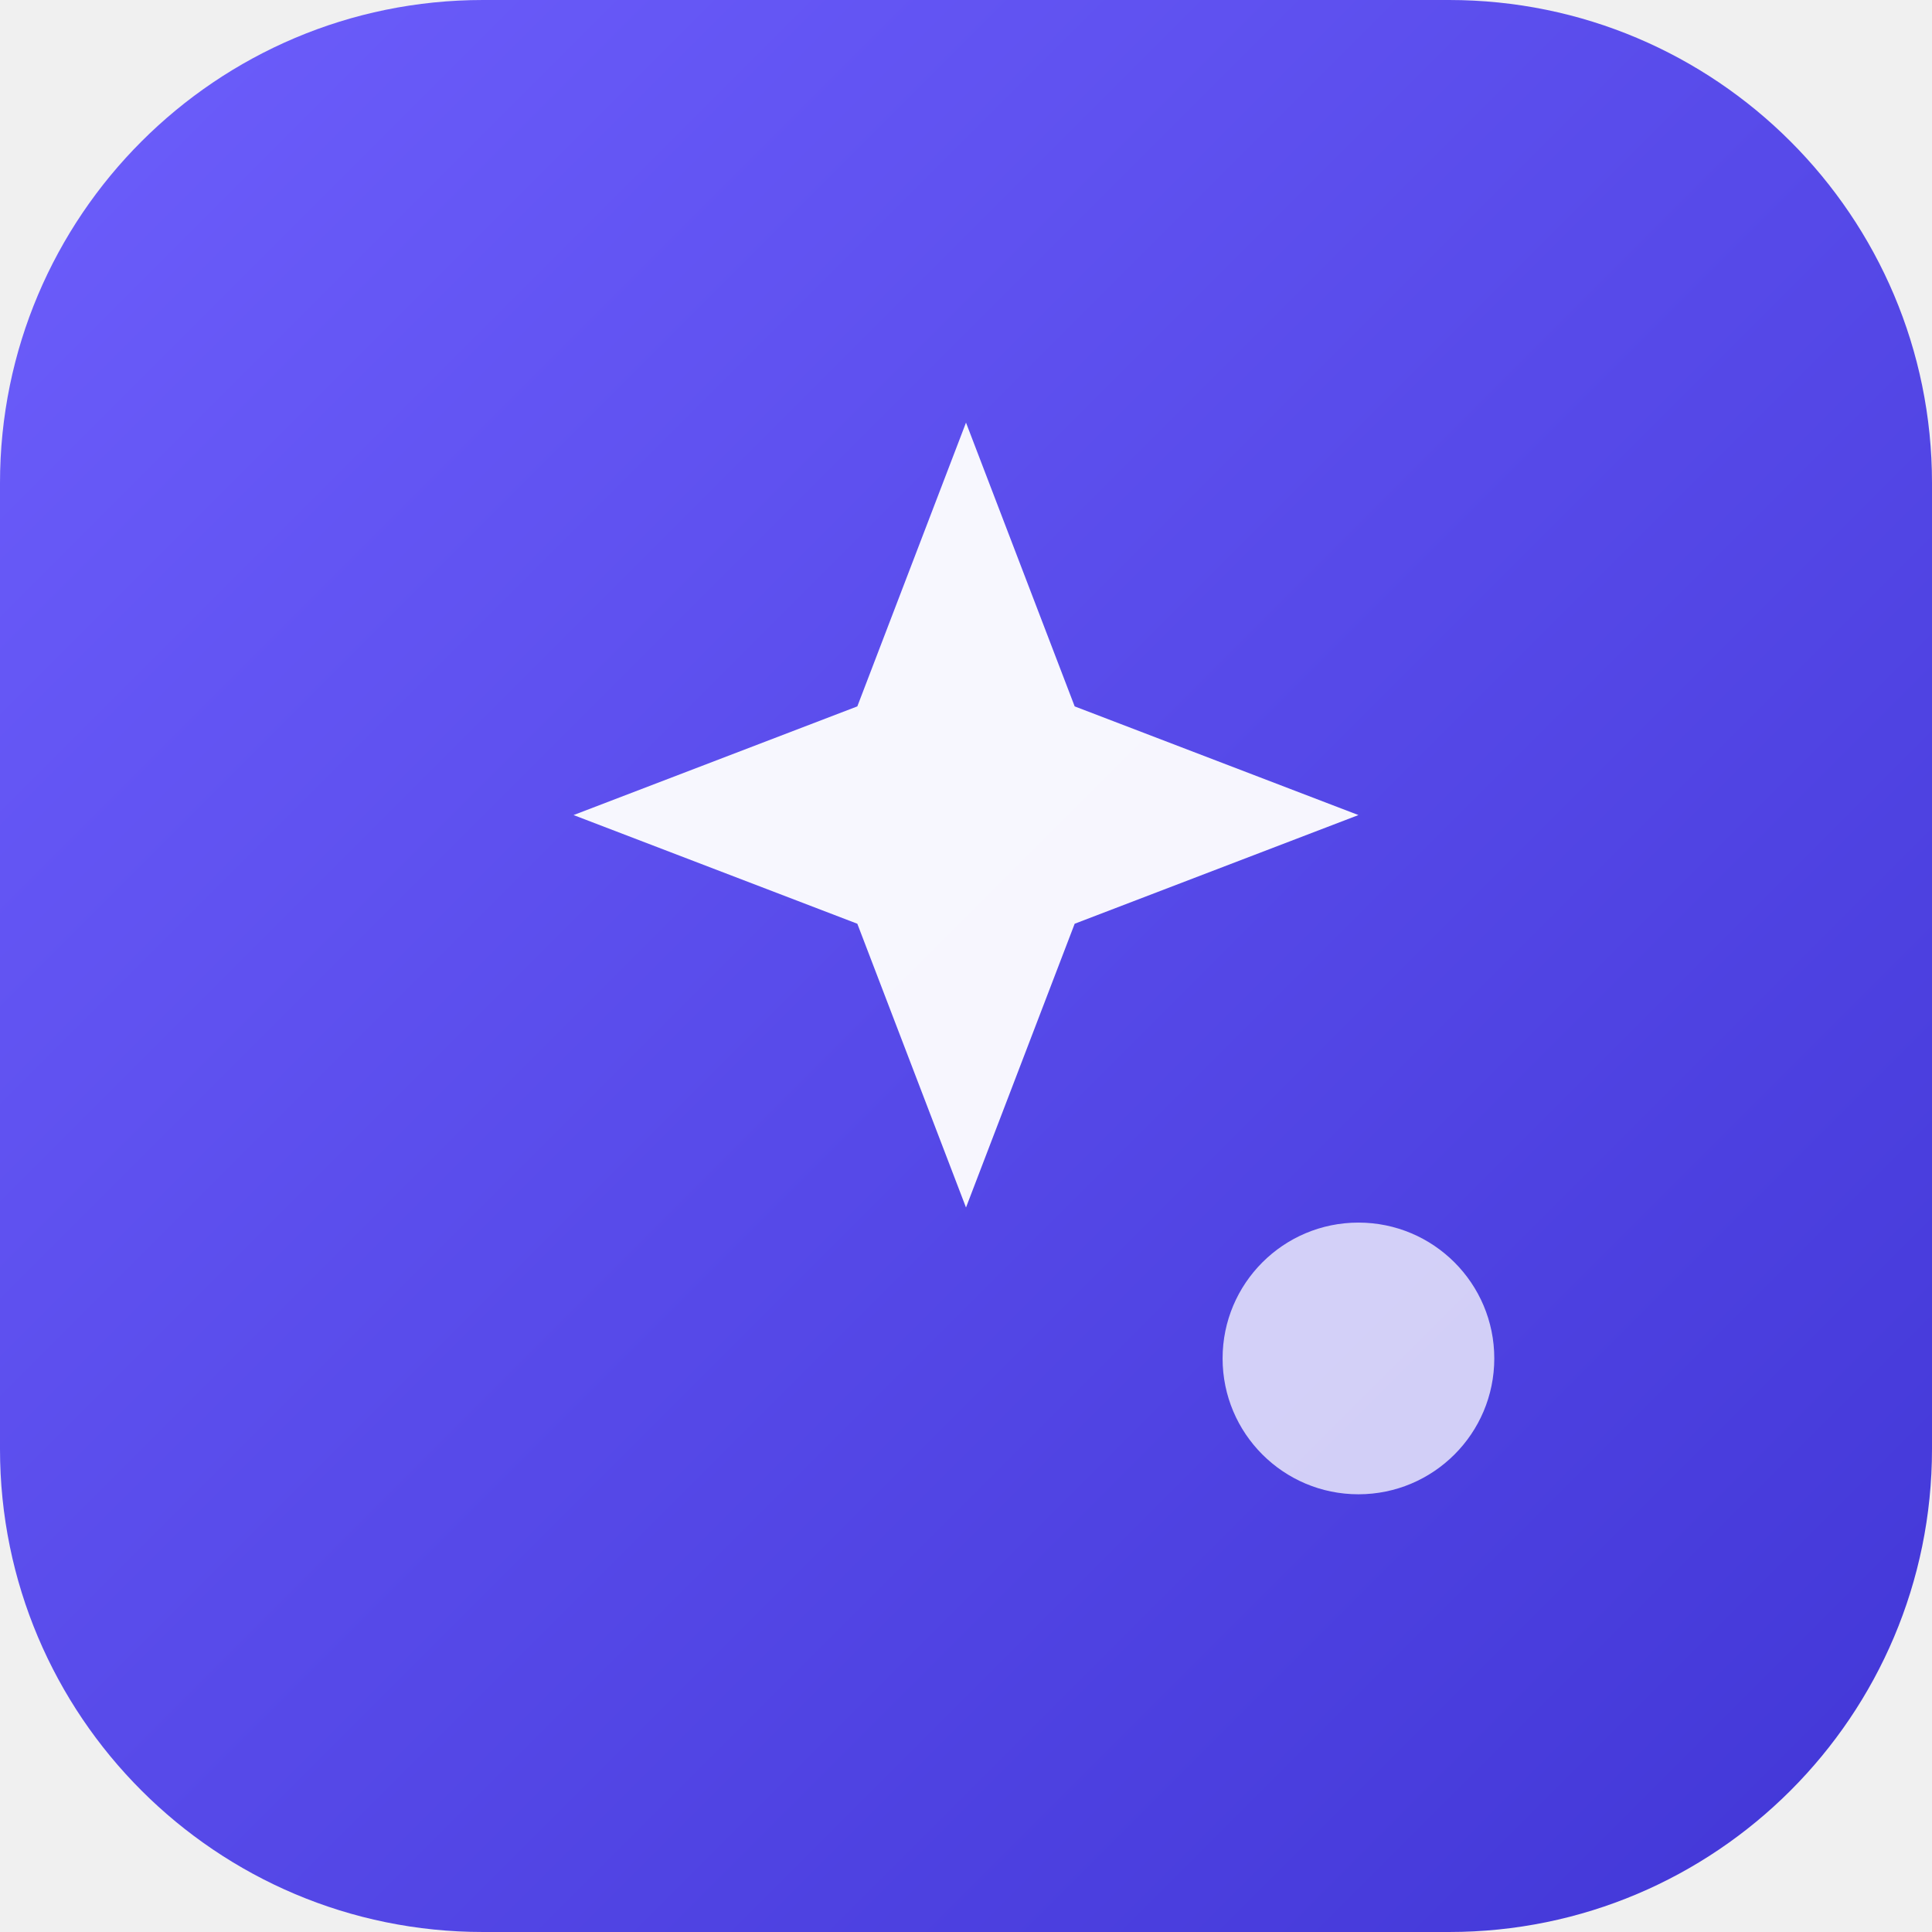
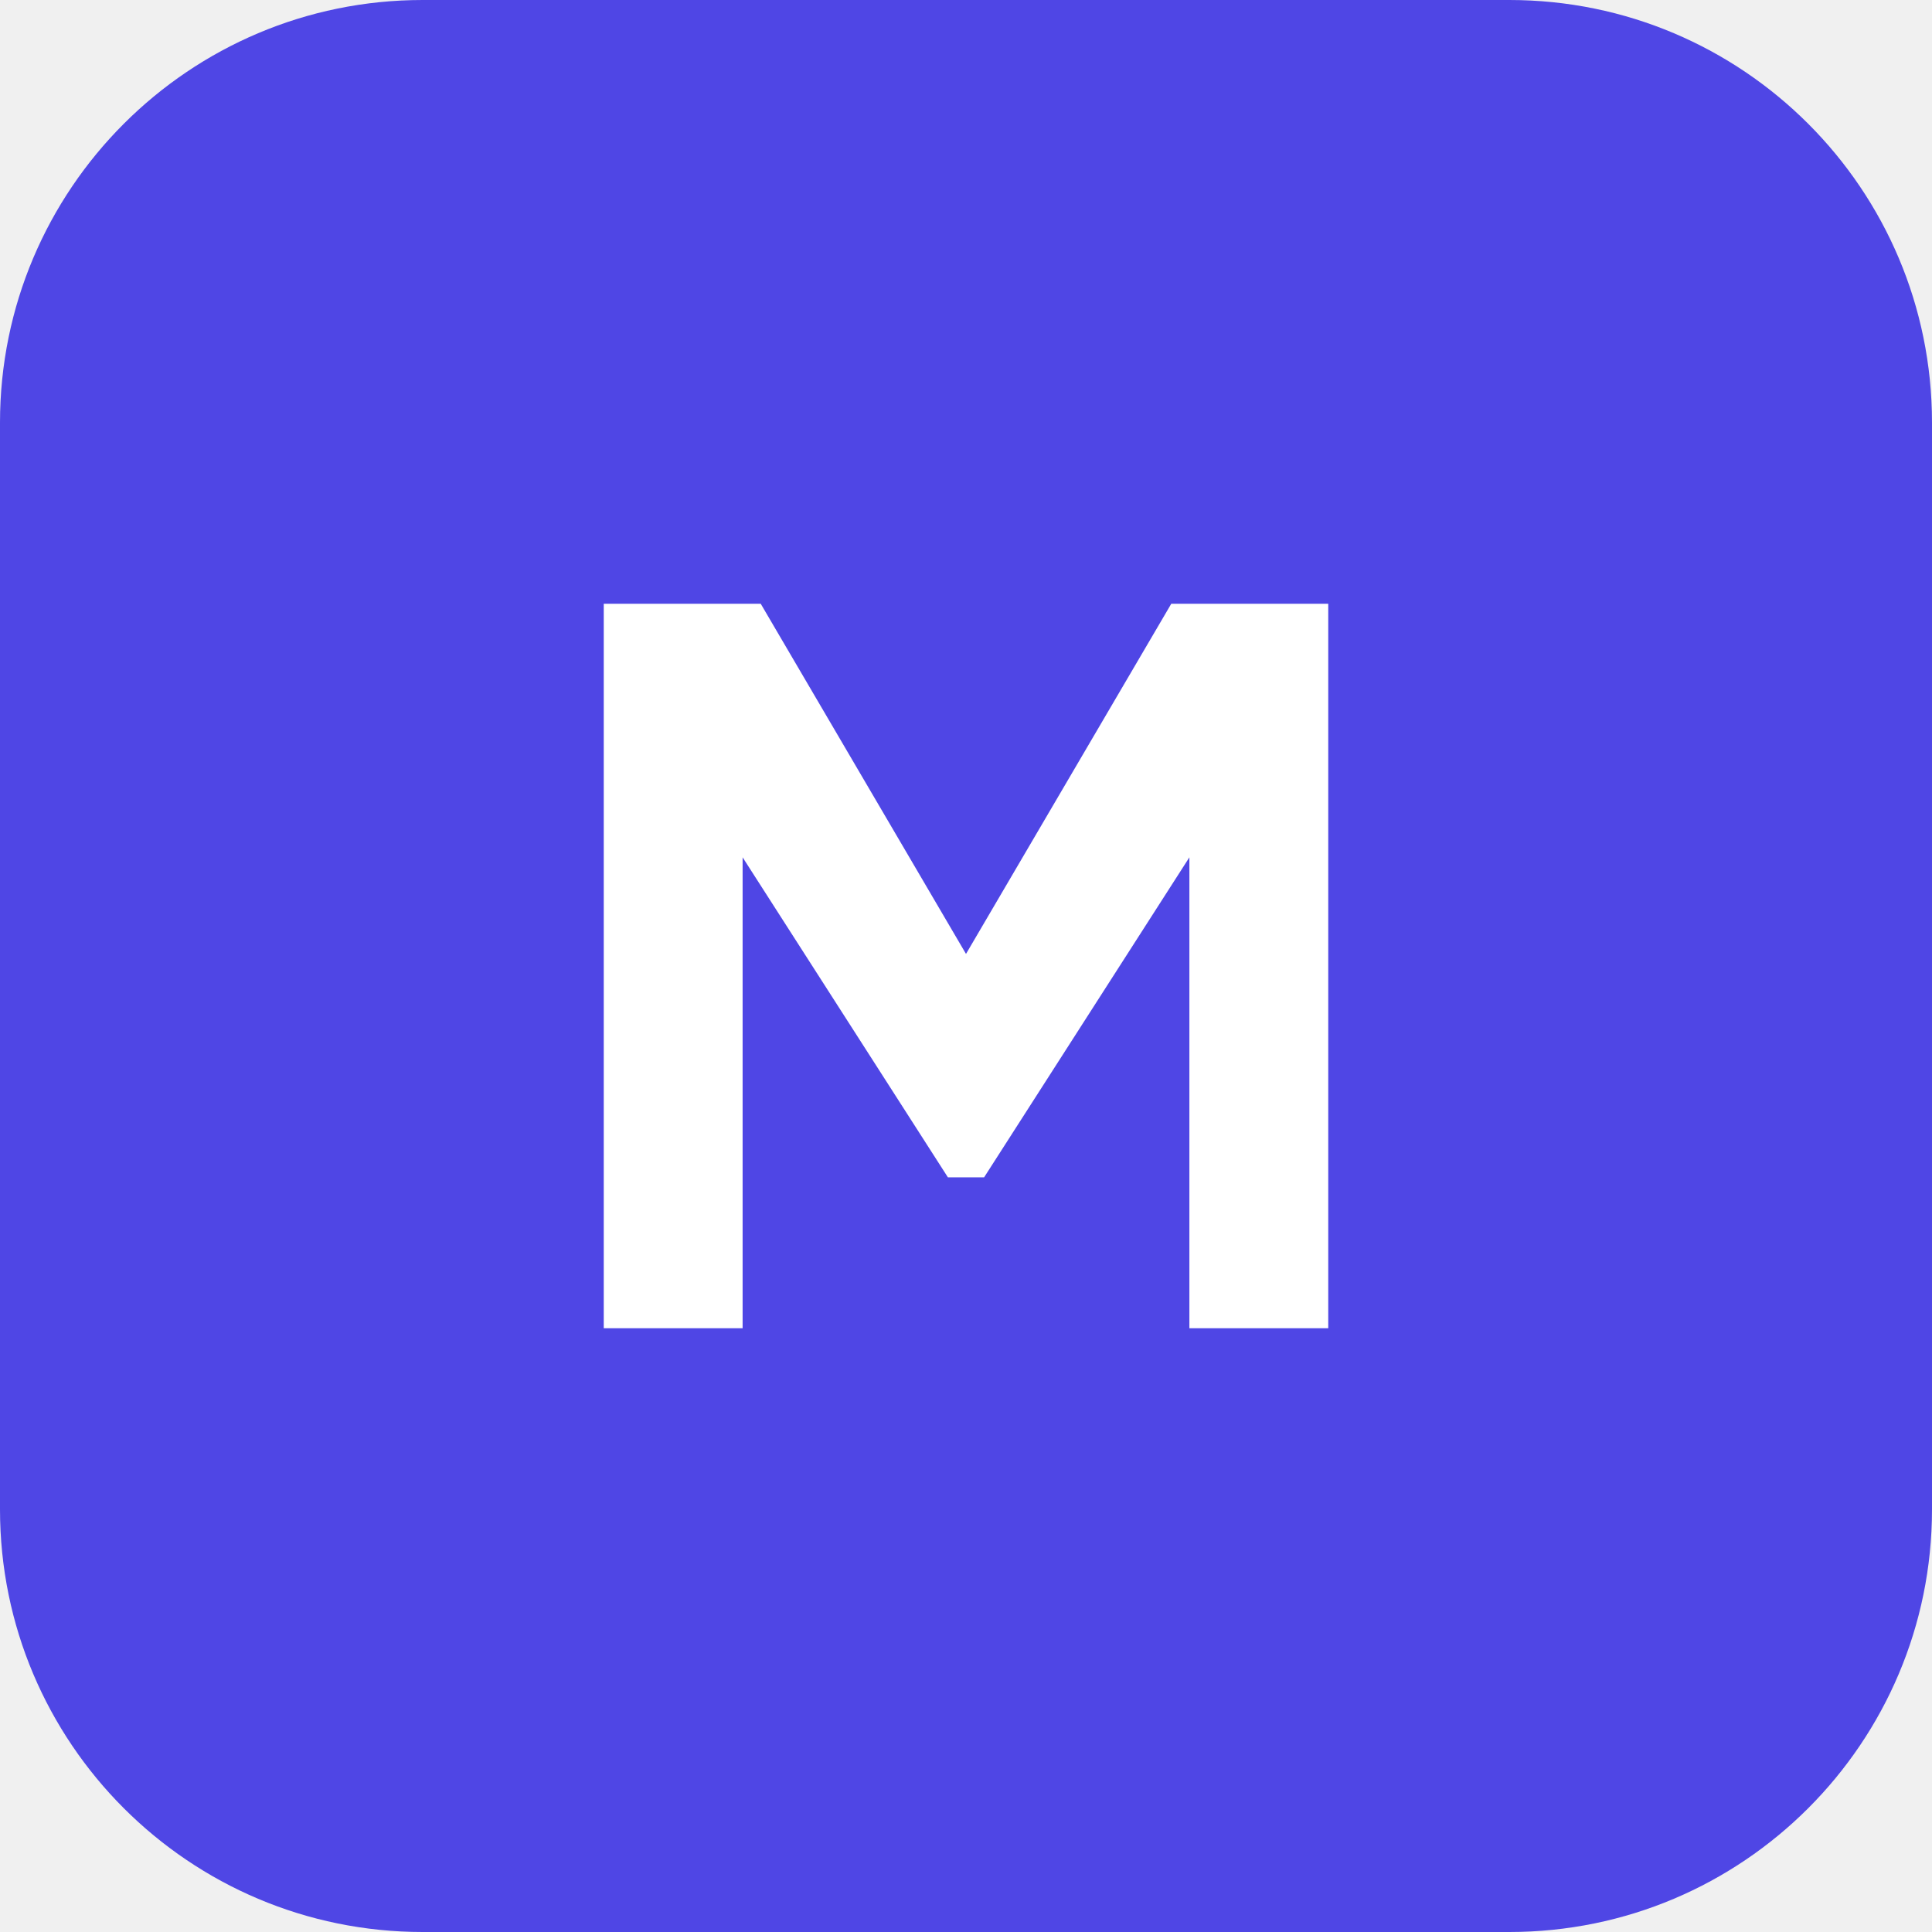
<svg xmlns="http://www.w3.org/2000/svg" viewBox="0 0 64 64" role="img" aria-label="Master Prompt Builder">
-   <defs>
-     <linearGradient id="g" x1="0" y1="0" x2="1" y2="1">
-       <stop offset="0" stop-color="#6d5efc" />
-       <stop offset="1" stop-color="#4136d6" />
-     </linearGradient>
-   </defs>
-   <rect width="64" height="64" rx="16" fill="url(#g)" />
-   <path d="M32 14l3.6 9.4L45 27l-9.4 3.6L32 40l-3.6-9.4L19 27l9.4-3.6L32 14z" fill="#fff" opacity="0.95" />
-   <circle cx="45" cy="45" r="4.5" fill="#fff" opacity="0.75" />
+   <rect width="64" height="64" rx="14" fill="#4F46E5" />
+   <path d="M20 44V20h5.2l6.8 11.6L38.8 20H44v24h-4.6V28.4L32.6 39h-1.2L24.6 28.4V44H20z" fill="#FFFFFF" />
</svg>
